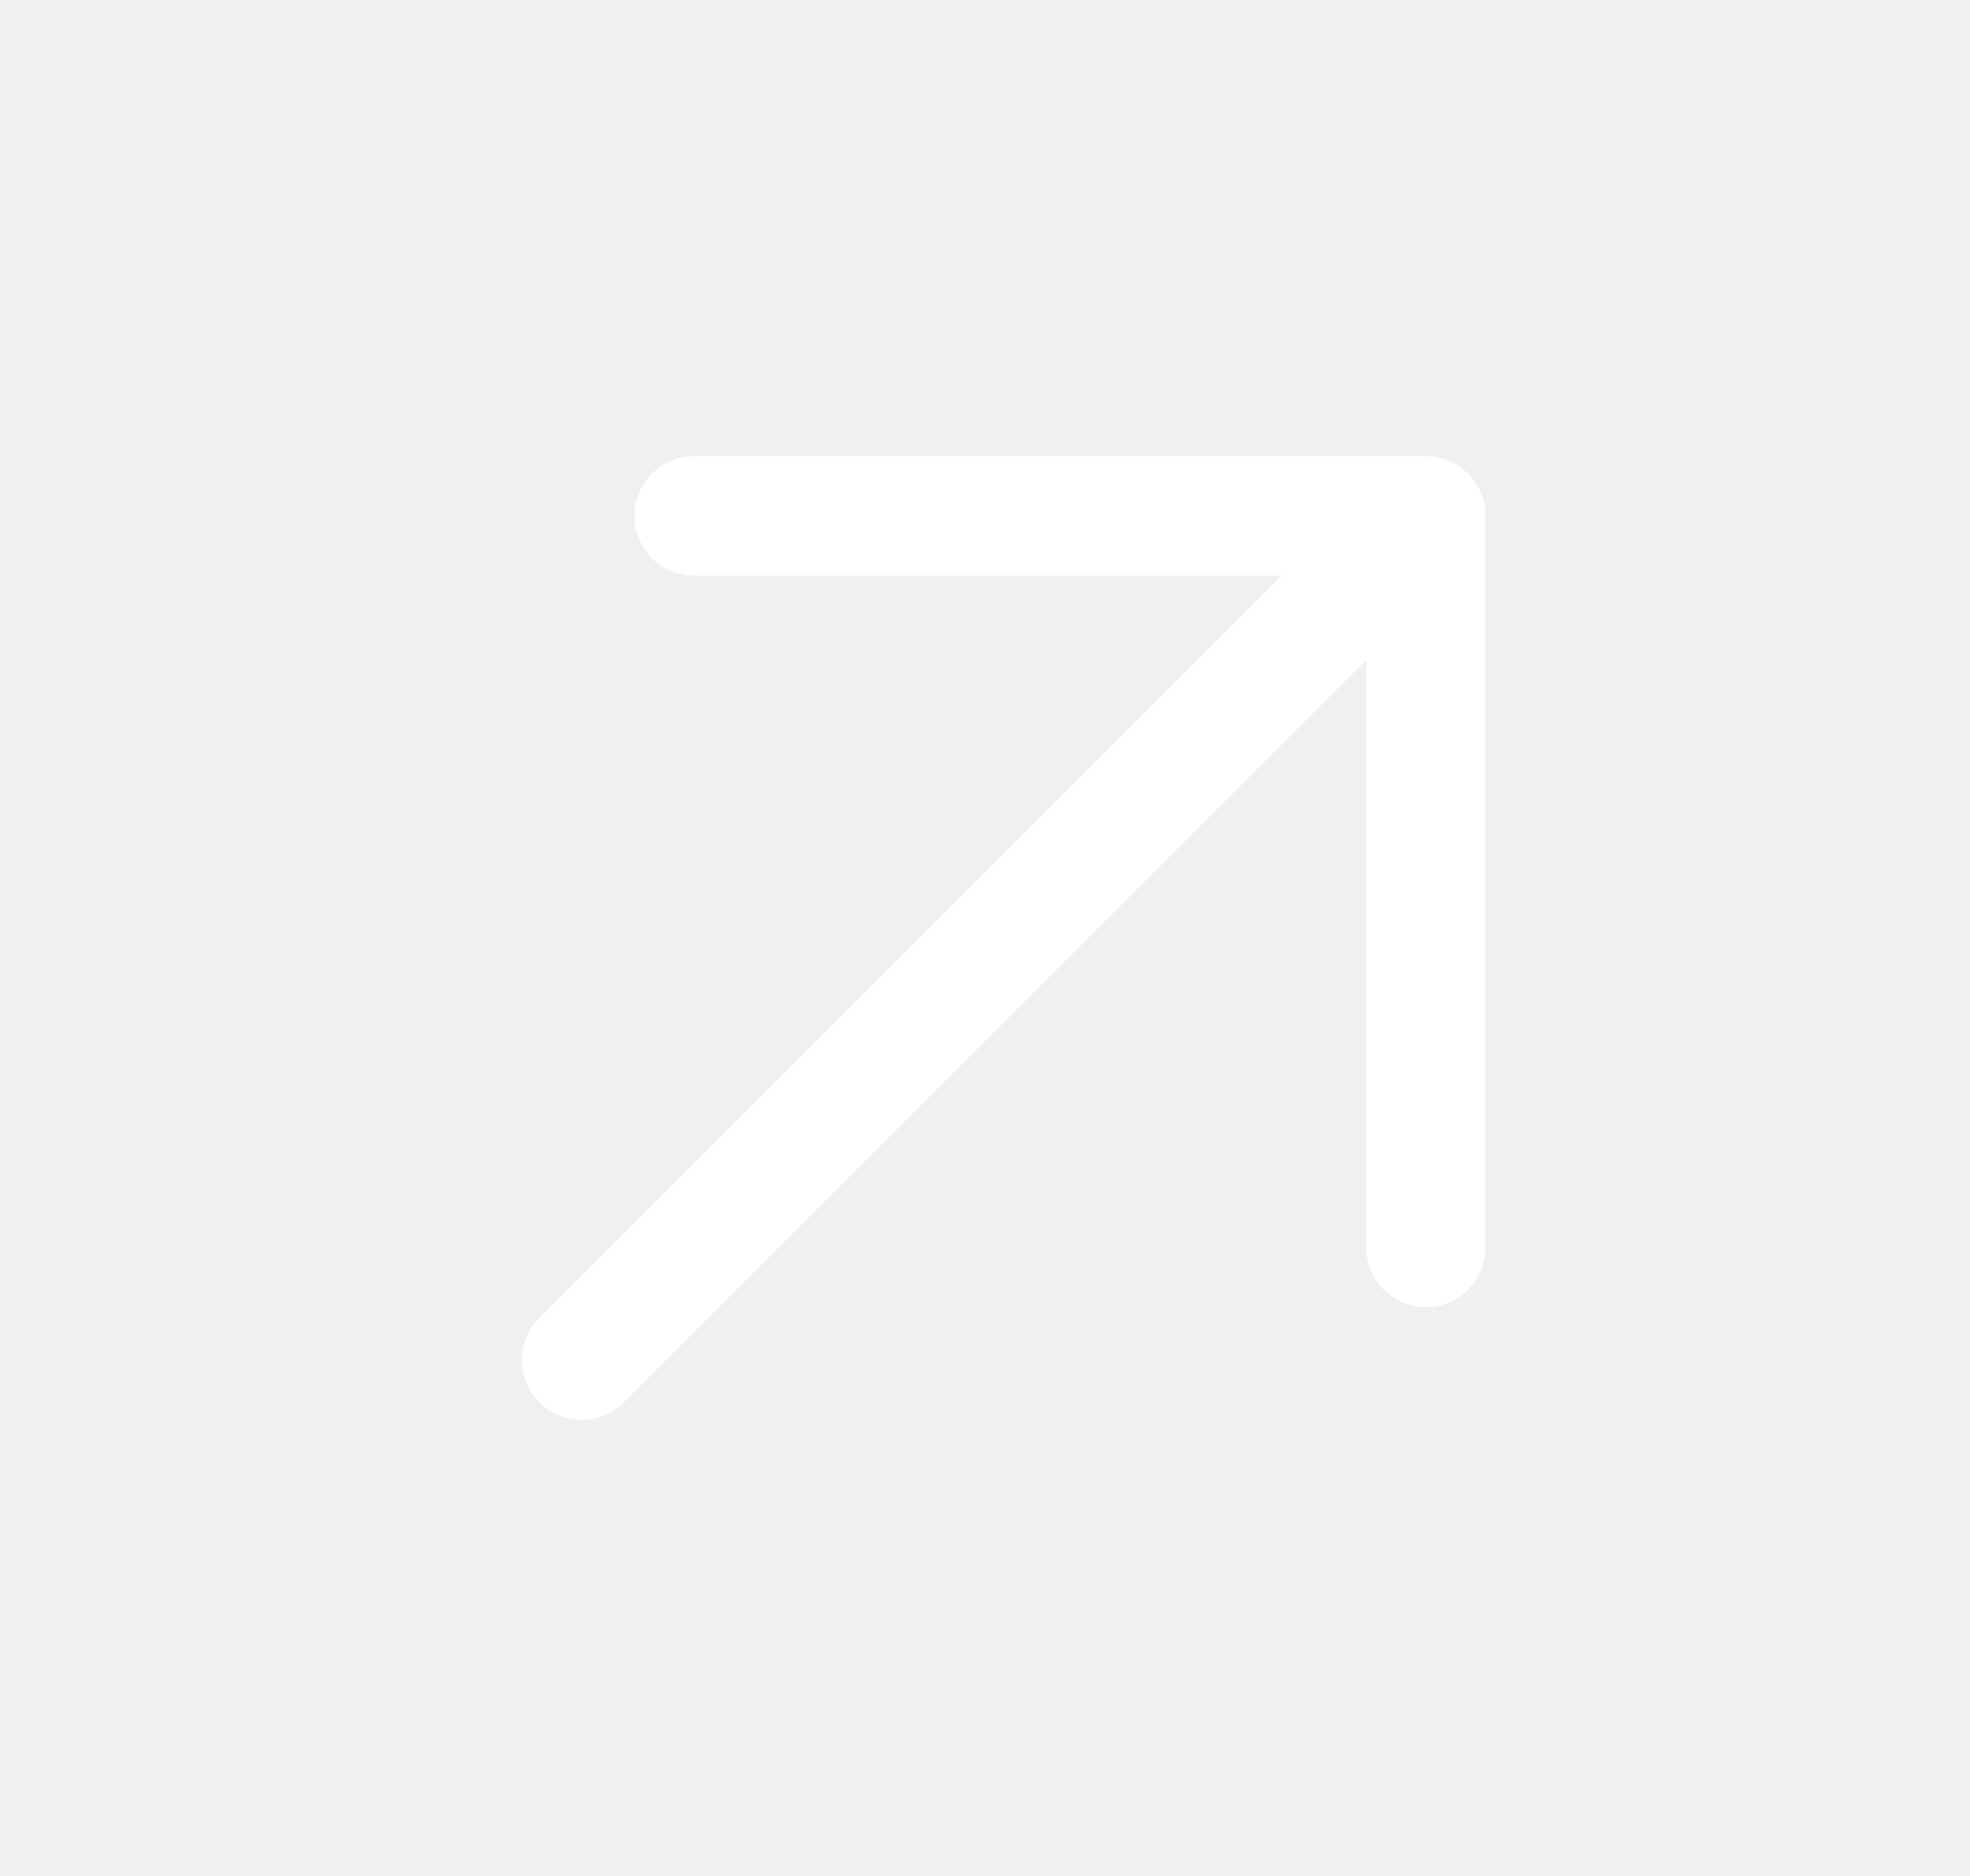
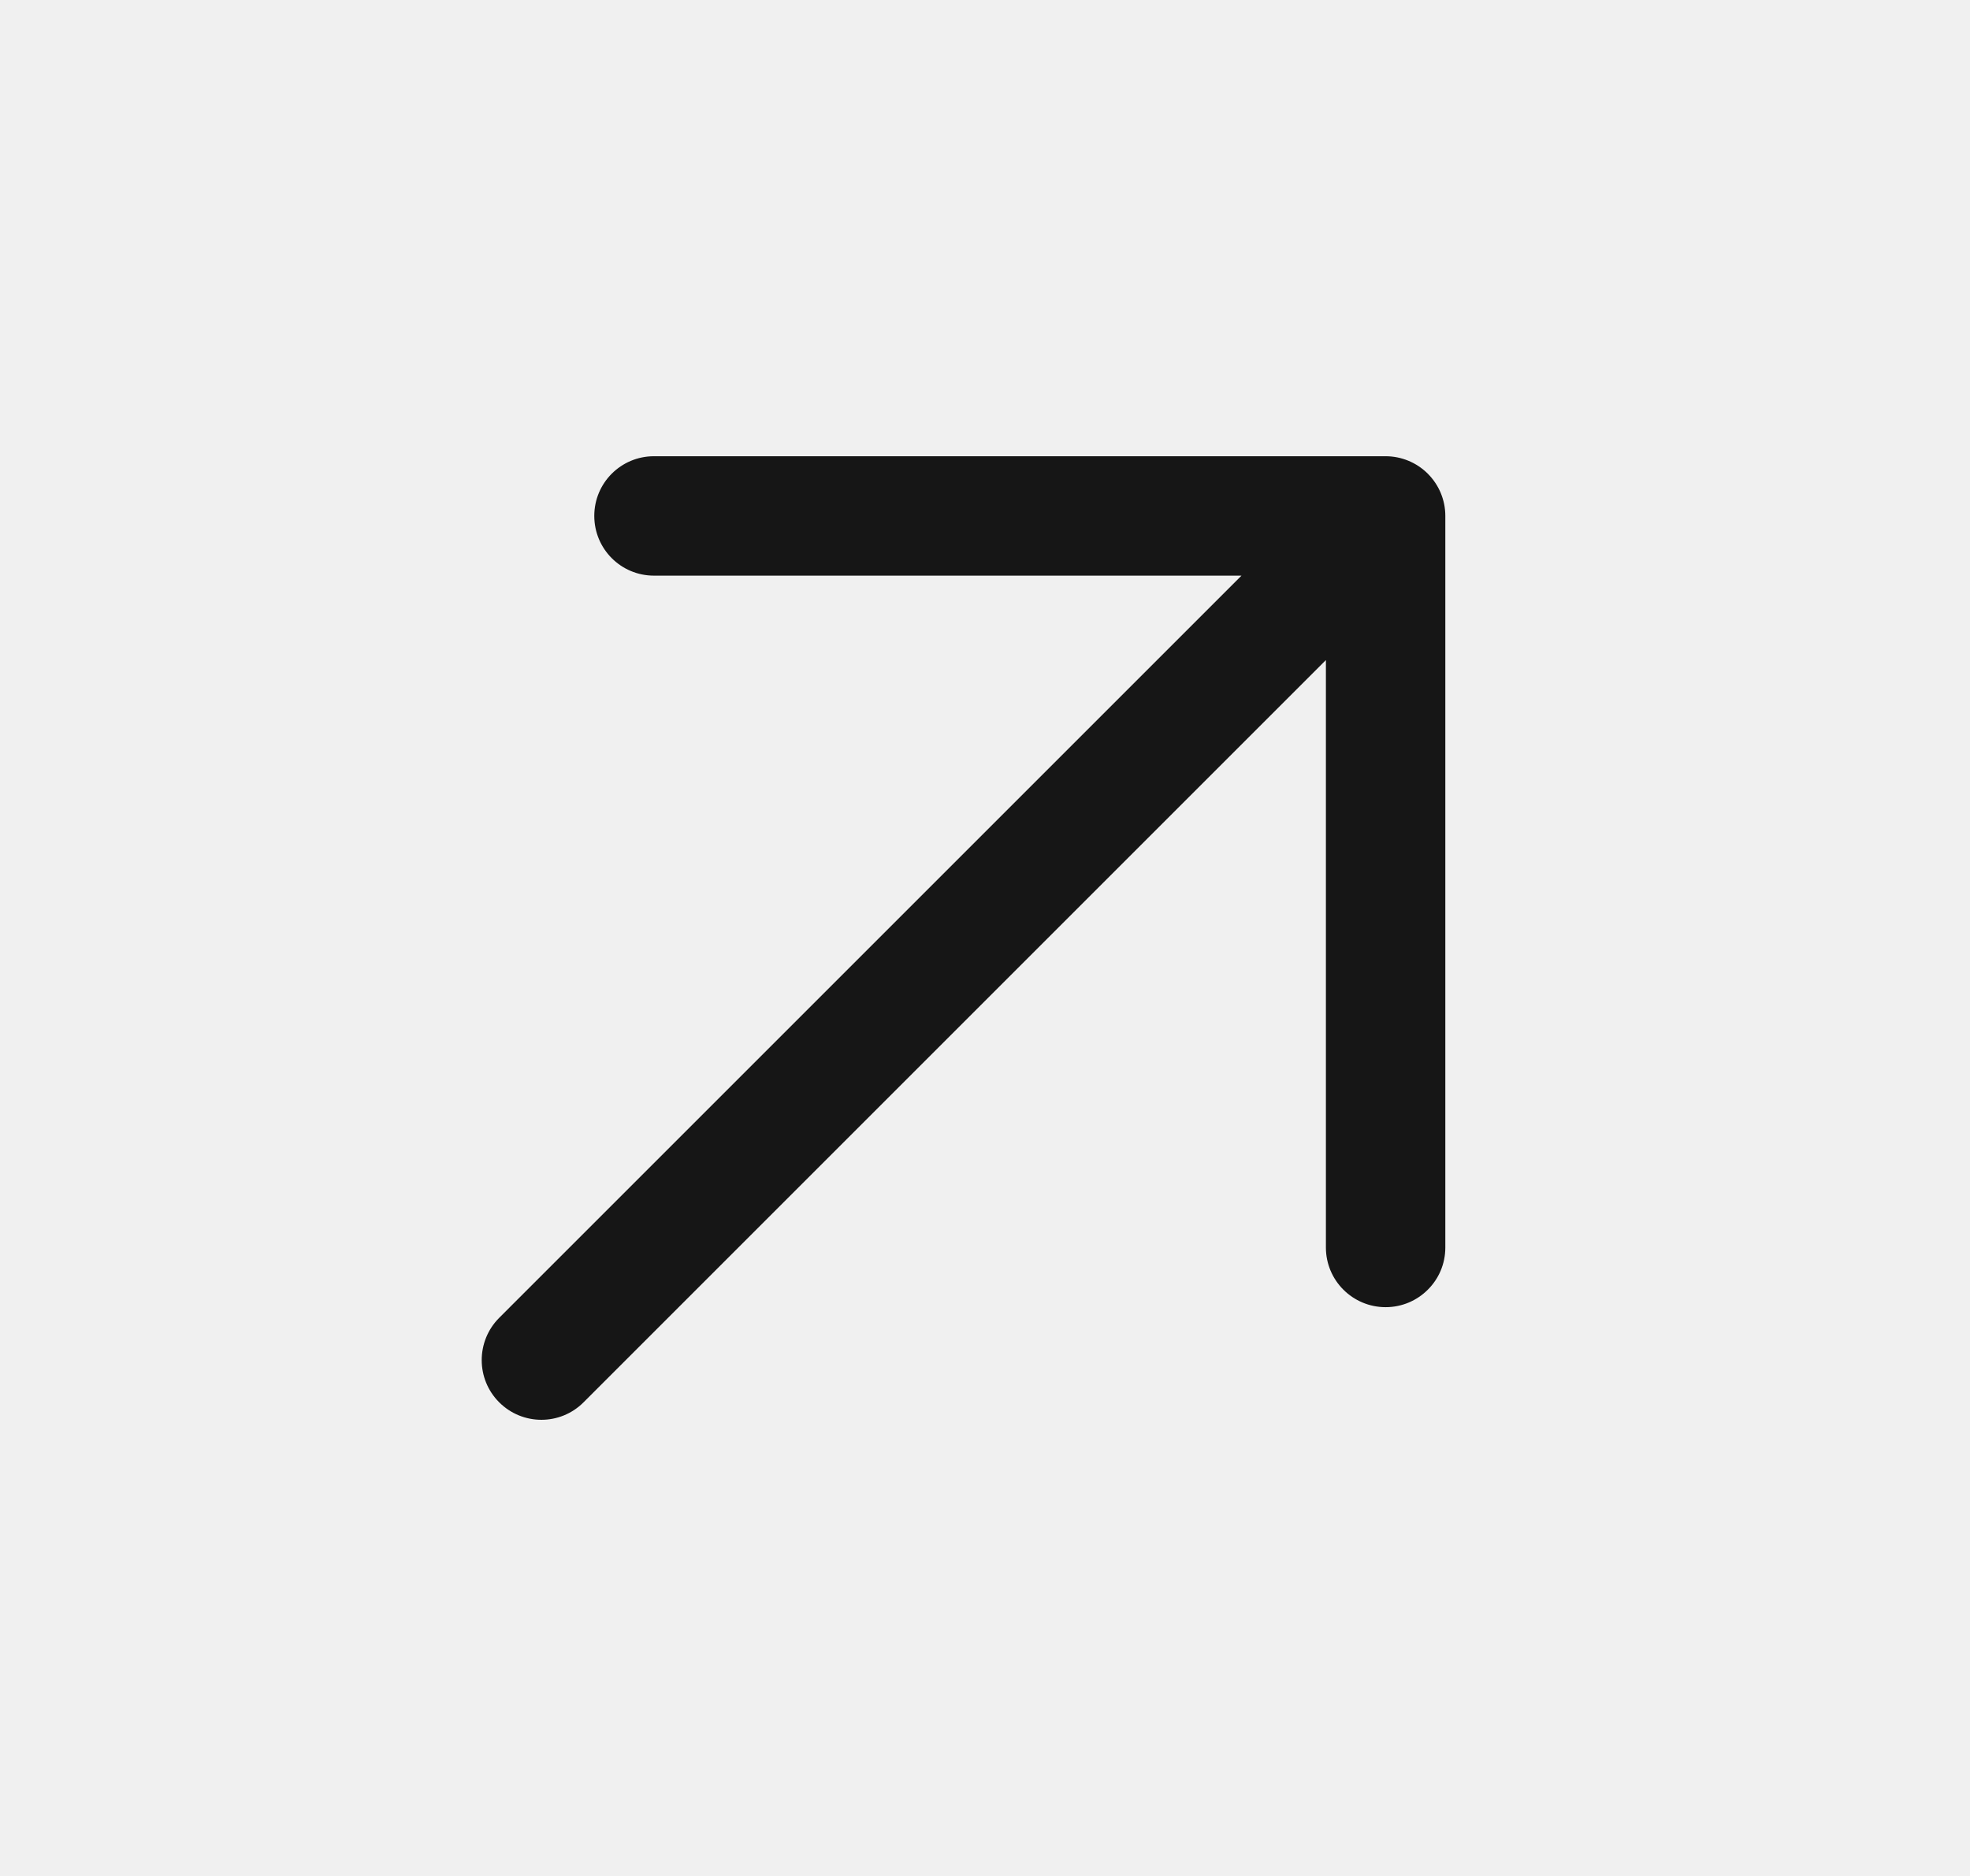
<svg xmlns="http://www.w3.org/2000/svg" width="21" height="20" viewBox="0 0 21 20" fill="none">
-   <g clip-path="url(#clip0_689_6093)">
-     <path d="M15.199 4.864L7.4 4.864C7.048 4.864 6.763 5.149 6.763 5.5C6.763 5.852 7.048 6.137 7.4 6.137L13.663 6.137L5.75 14.05C5.502 14.299 5.502 14.702 5.75 14.95C5.999 15.199 6.402 15.199 6.65 14.95L14.563 7.037L14.563 13.3C14.563 13.651 14.848 13.936 15.2 13.936C15.375 13.936 15.534 13.865 15.649 13.75C15.765 13.635 15.836 13.476 15.836 13.3L15.836 5.5C15.836 5.331 15.769 5.17 15.649 5.05C15.53 4.931 15.368 4.864 15.199 4.864Z" fill="white" />
+   <g clip-path="url(#clip0_1172_4)">
+     <path d="M14.77 4.864L6.971 4.864C6.619 4.864 6.335 5.149 6.335 5.5C6.335 5.852 6.619 6.137 6.971 6.137L13.234 6.137L5.321 14.05C5.073 14.299 5.073 14.702 5.321 14.95C5.57 15.199 5.973 15.199 6.221 14.95L14.134 7.037L14.134 13.3C14.134 13.651 14.419 13.936 14.771 13.936C14.946 13.936 15.105 13.865 15.22 13.75C15.336 13.635 15.407 13.476 15.407 13.3L15.407 5.5C15.407 5.331 15.34 5.17 15.22 5.05C15.101 4.931 14.939 4.864 14.77 4.864Z" fill="#161616" />
  </g>
  <defs>
-     <clipPath id="clip0_689_6093">
-       <rect width="14" height="14" fill="white" transform="translate(0.800293 10) rotate(-45)" />
+     <clipPath id="clip0_1172_4">
+       <rect width="14" height="14" fill="white" transform="translate(0.371094 10) rotate(-45)" />
    </clipPath>
  </defs>
</svg>
